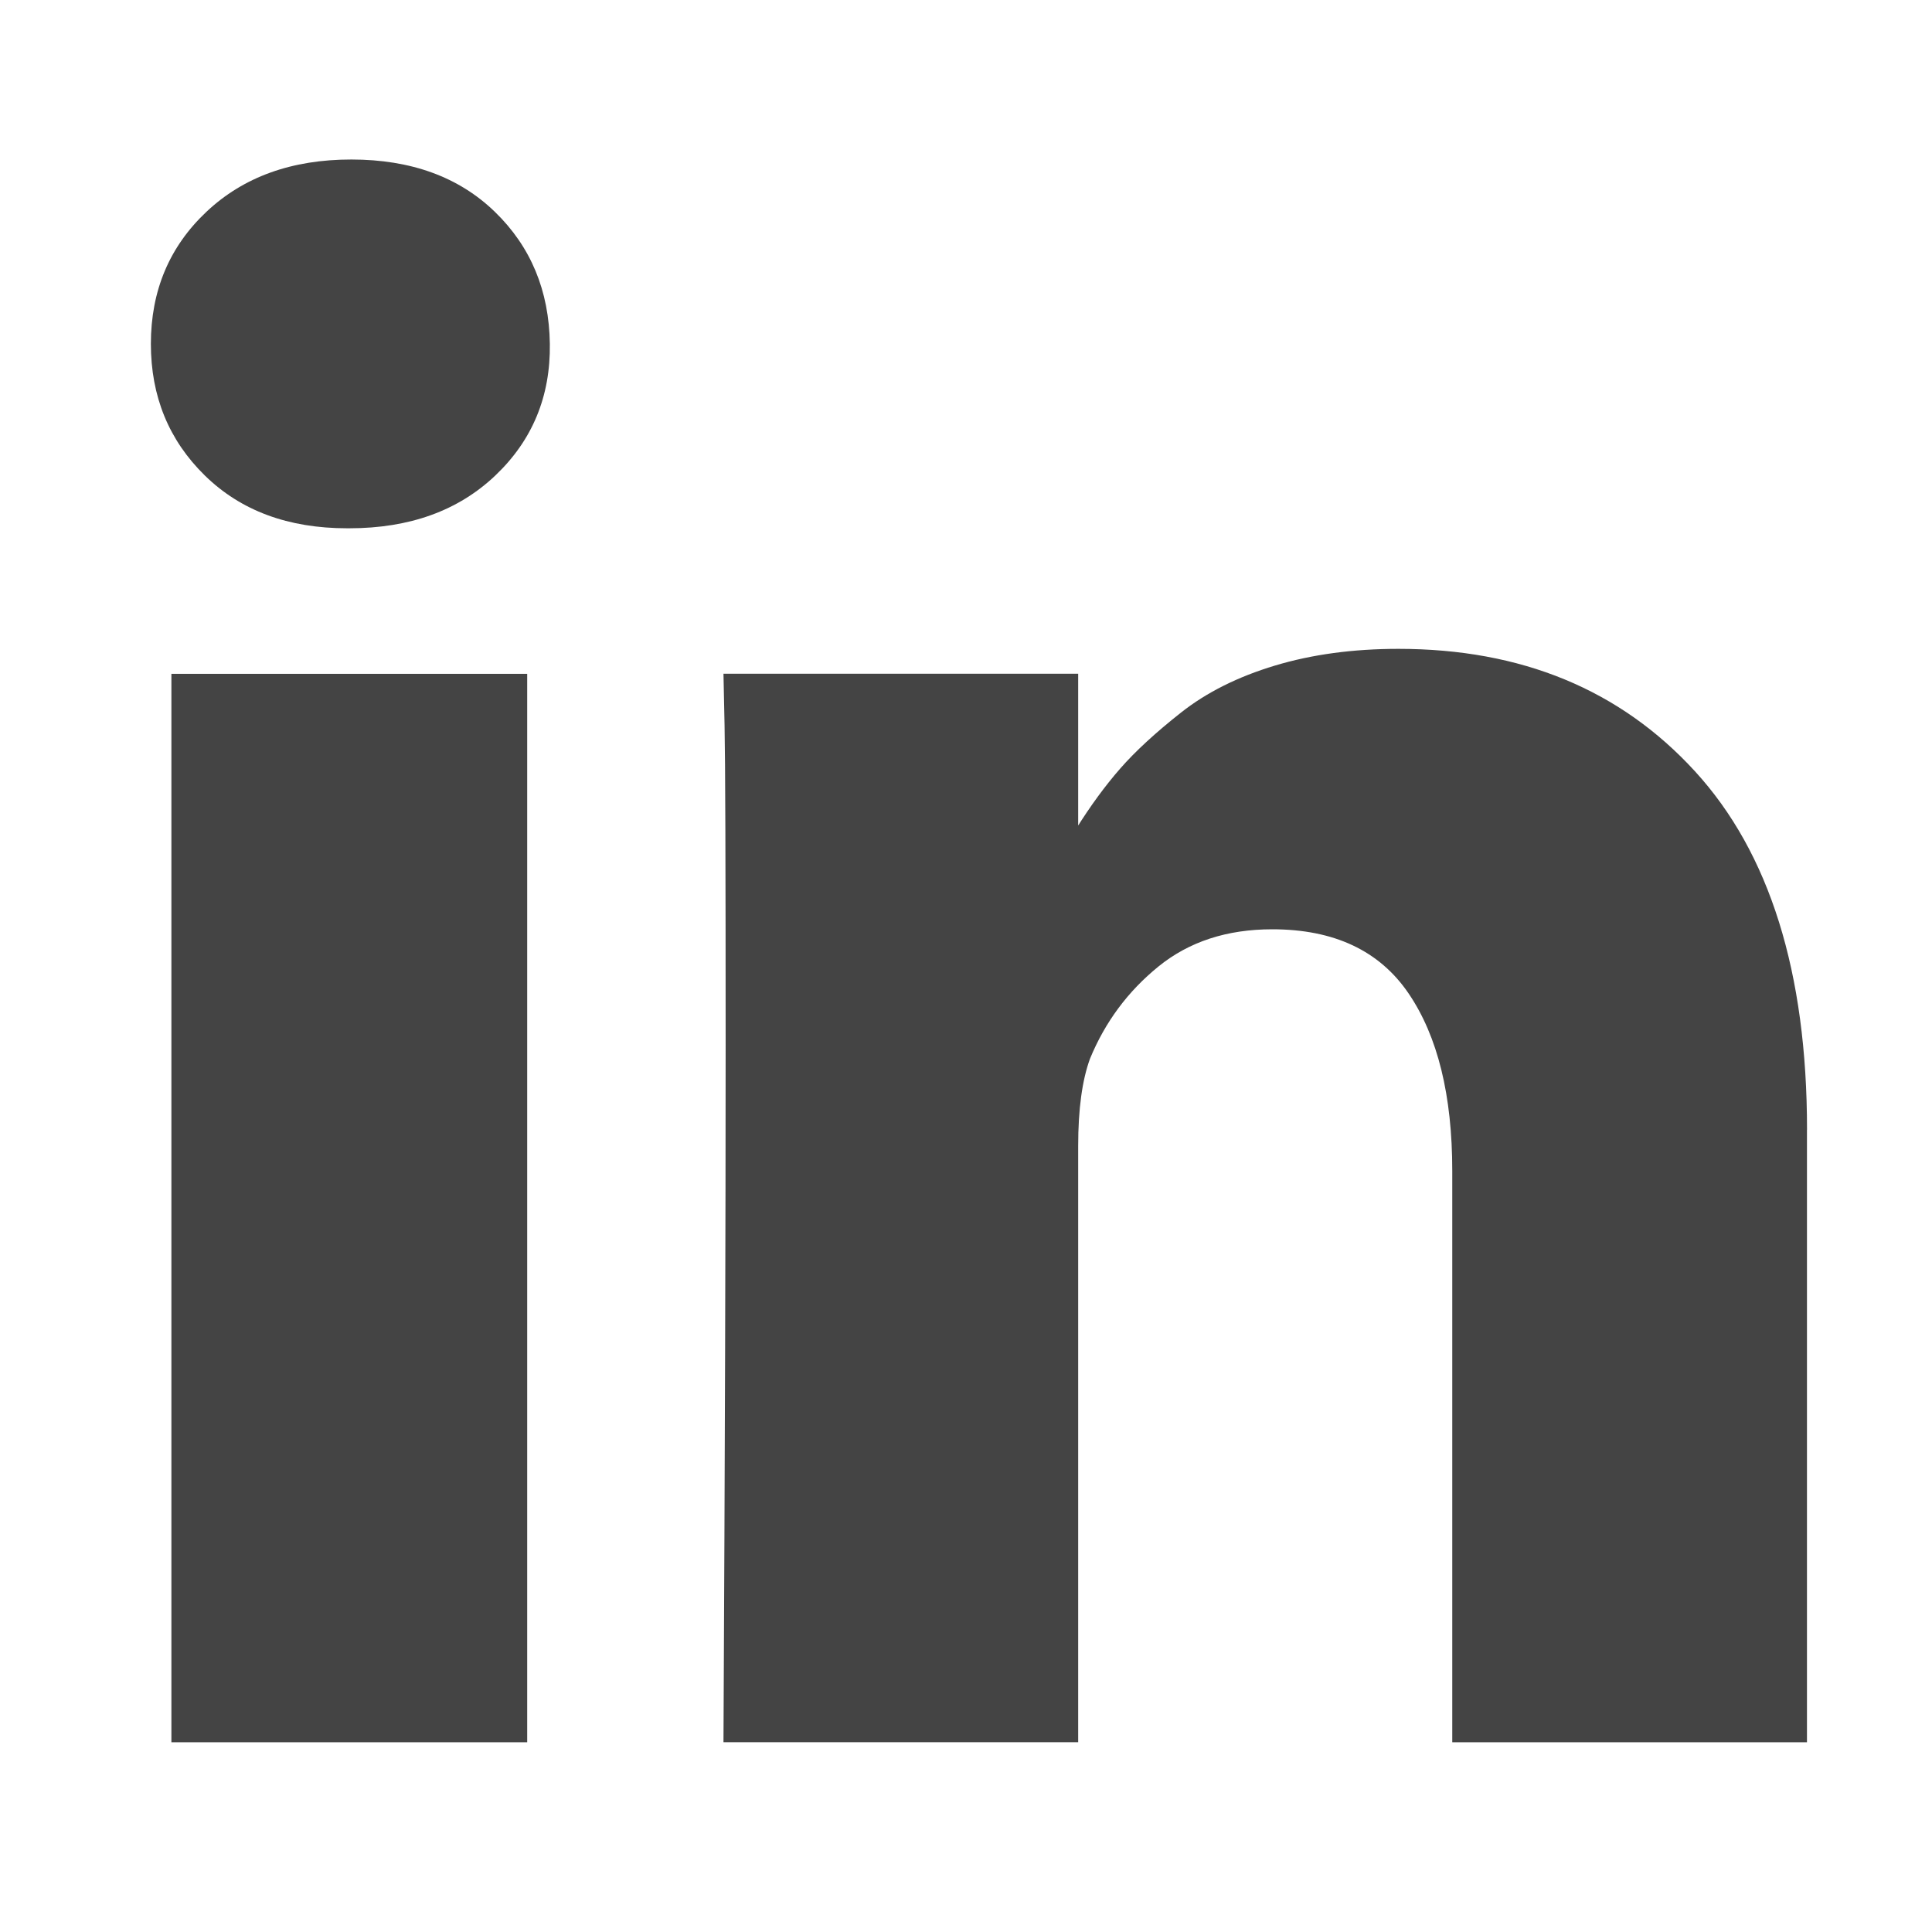
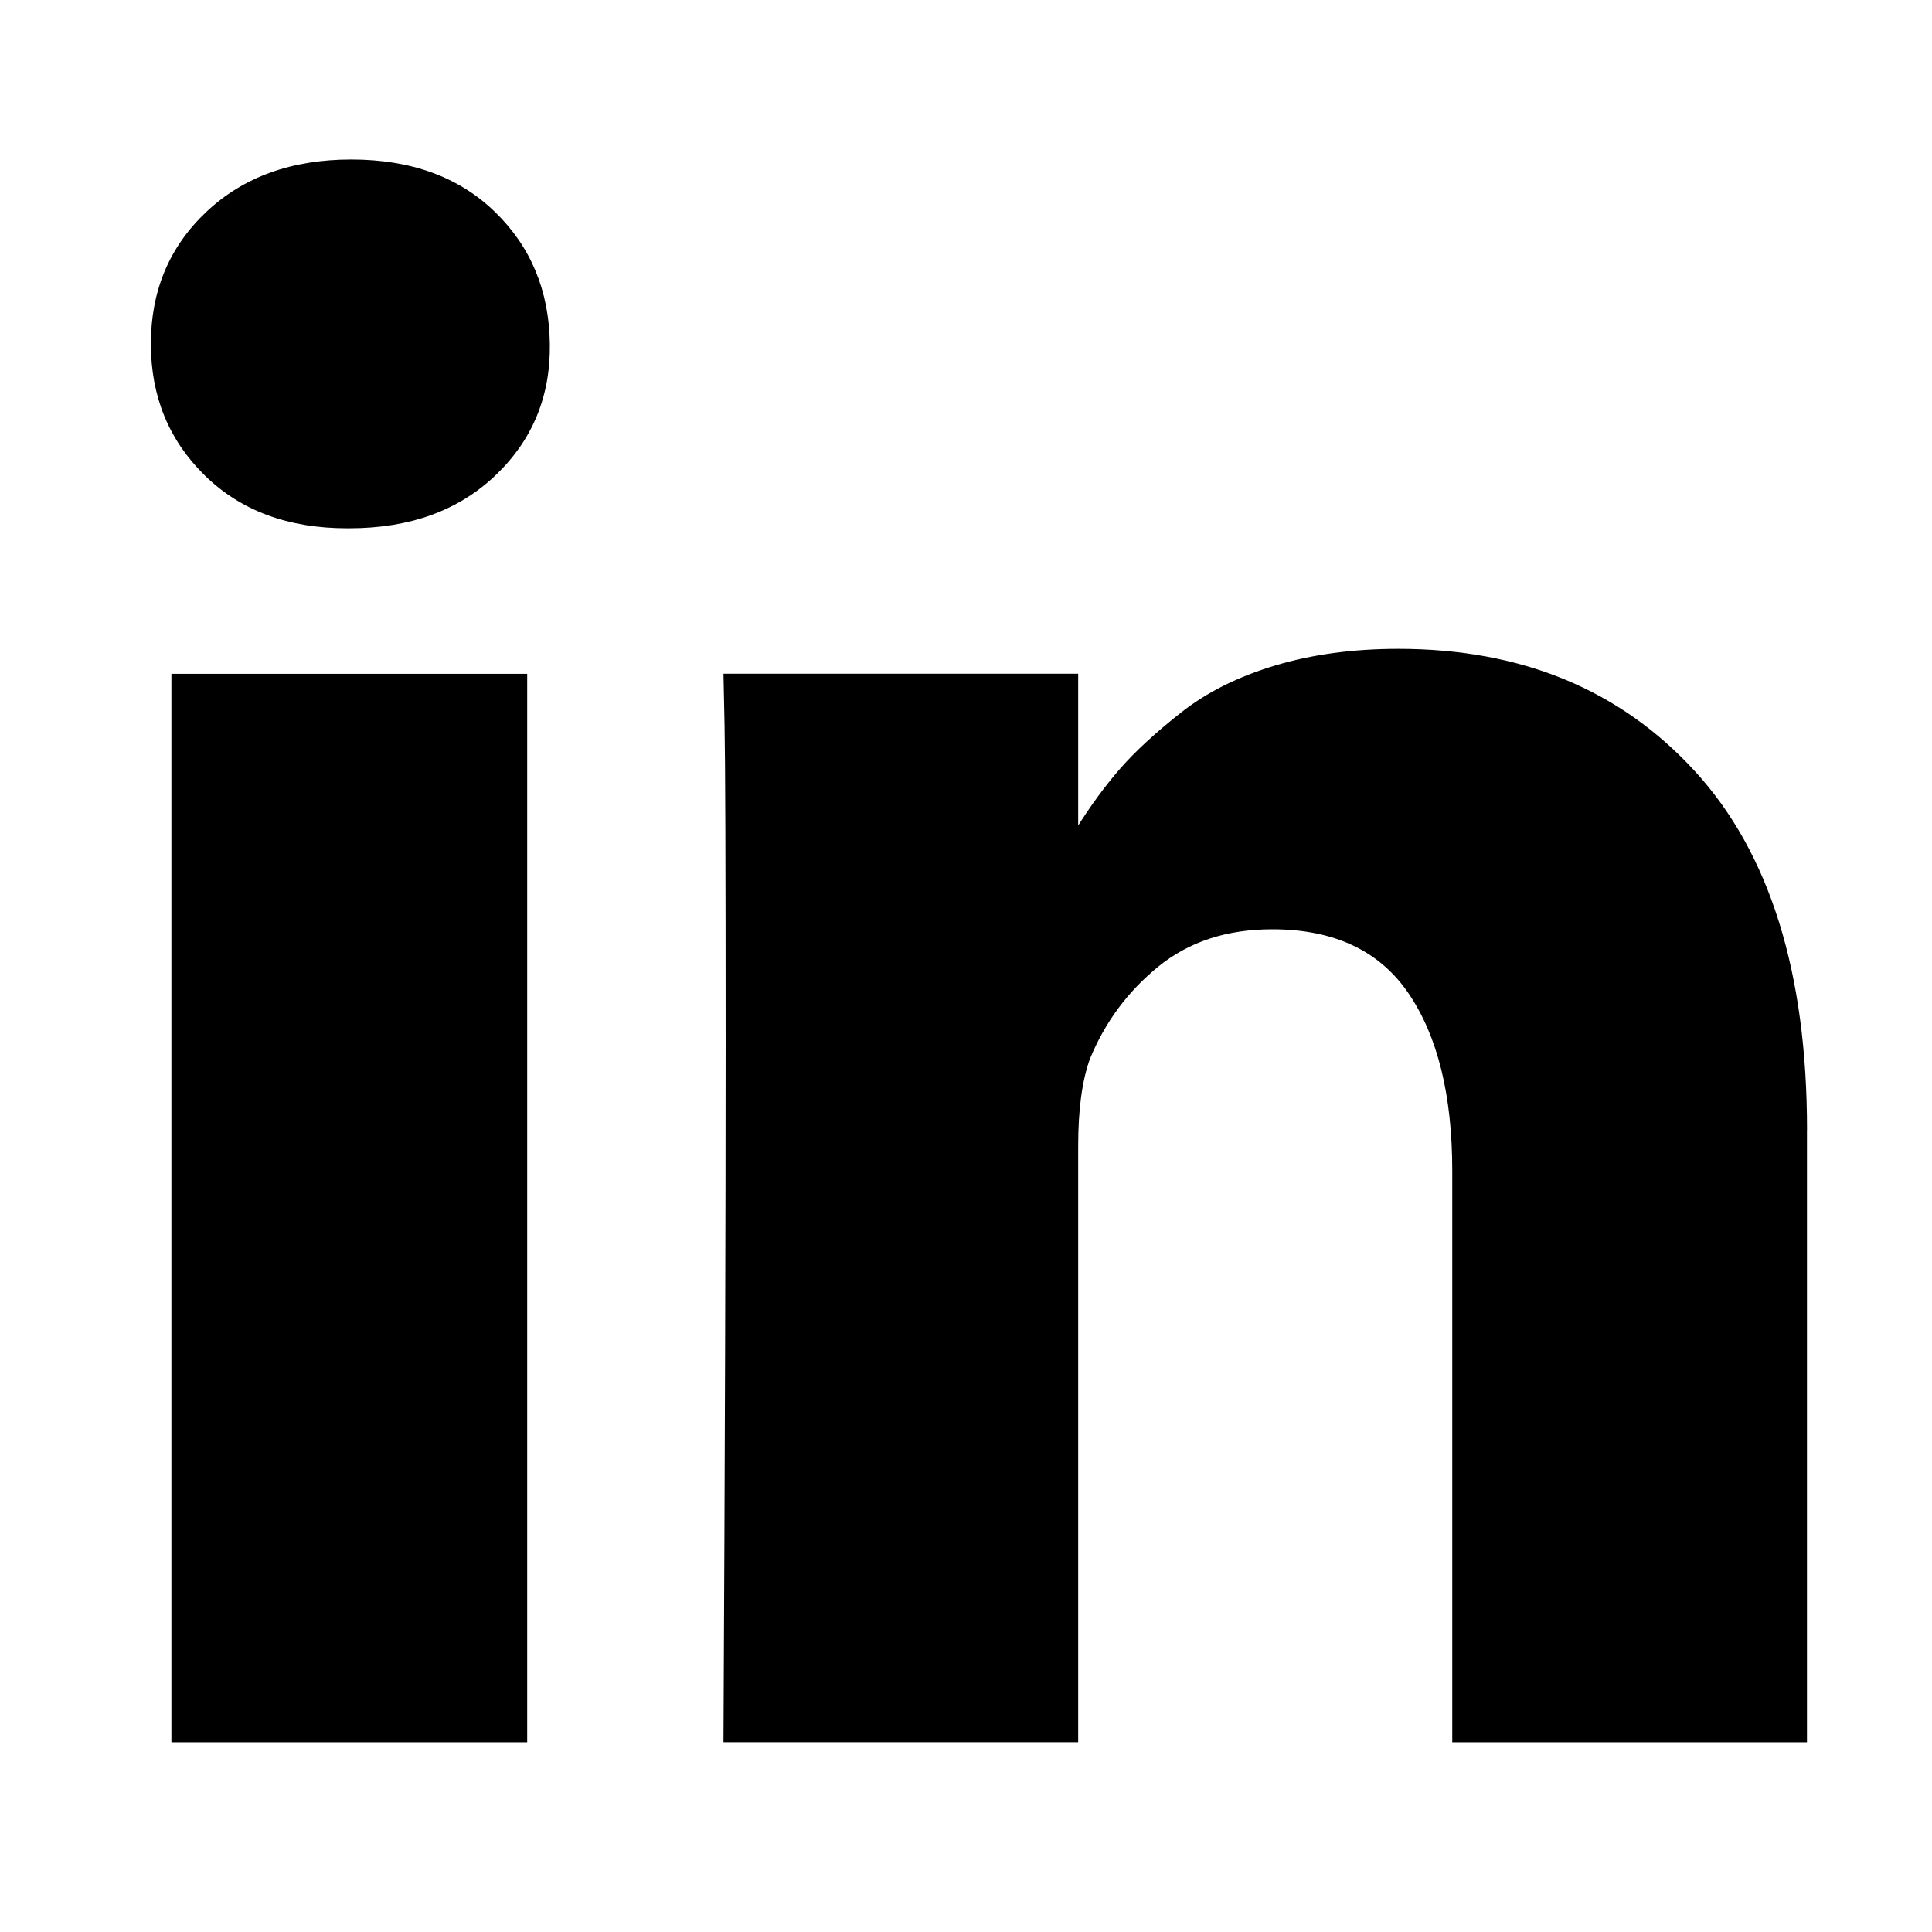
<svg xmlns="http://www.w3.org/2000/svg" version="1.1" width="32" height="32" viewBox="0 0 32 32">
-   <path fill="#444" d="M8.732 11.161v17.696h-5.893v-17.696h5.893zM9.107 5.696q0.018 1.304-0.902 2.179t-2.42 0.875h-0.036q-1.464 0-2.357-0.875t-0.893-2.179q0-1.321 0.92-2.188t2.402-0.866 2.375 0.866 0.911 2.188zM29.929 18.714v10.143h-5.875v-9.464q0-1.875-0.723-2.938t-2.259-1.063q-1.125 0-1.884 0.616t-1.134 1.527q-0.196 0.536-0.196 1.446v9.875h-5.875q0.036-7.125 0.036-11.554t-0.018-5.286l-0.018-0.857h5.875v2.571h-0.036q0.357-0.571 0.732-1t1.009-0.929 1.554-0.777 2.045-0.277q3.054 0 4.911 2.027t1.857 5.938z" />
+   <path d="M8.732 11.161v17.696h-5.893v-17.696h5.893zM9.107 5.696q0.018 1.304-0.902 2.179t-2.42 0.875h-0.036q-1.464 0-2.357-0.875t-0.893-2.179q0-1.321 0.92-2.188t2.402-0.866 2.375 0.866 0.911 2.188zM29.929 18.714v10.143h-5.875v-9.464q0-1.875-0.723-2.938t-2.259-1.063q-1.125 0-1.884 0.616t-1.134 1.527q-0.196 0.536-0.196 1.446v9.875h-5.875q0.036-7.125 0.036-11.554t-0.018-5.286l-0.018-0.857h5.875v2.571h-0.036q0.357-0.571 0.732-1t1.009-0.929 1.554-0.777 2.045-0.277q3.054 0 4.911 2.027t1.857 5.938z" />
</svg>
